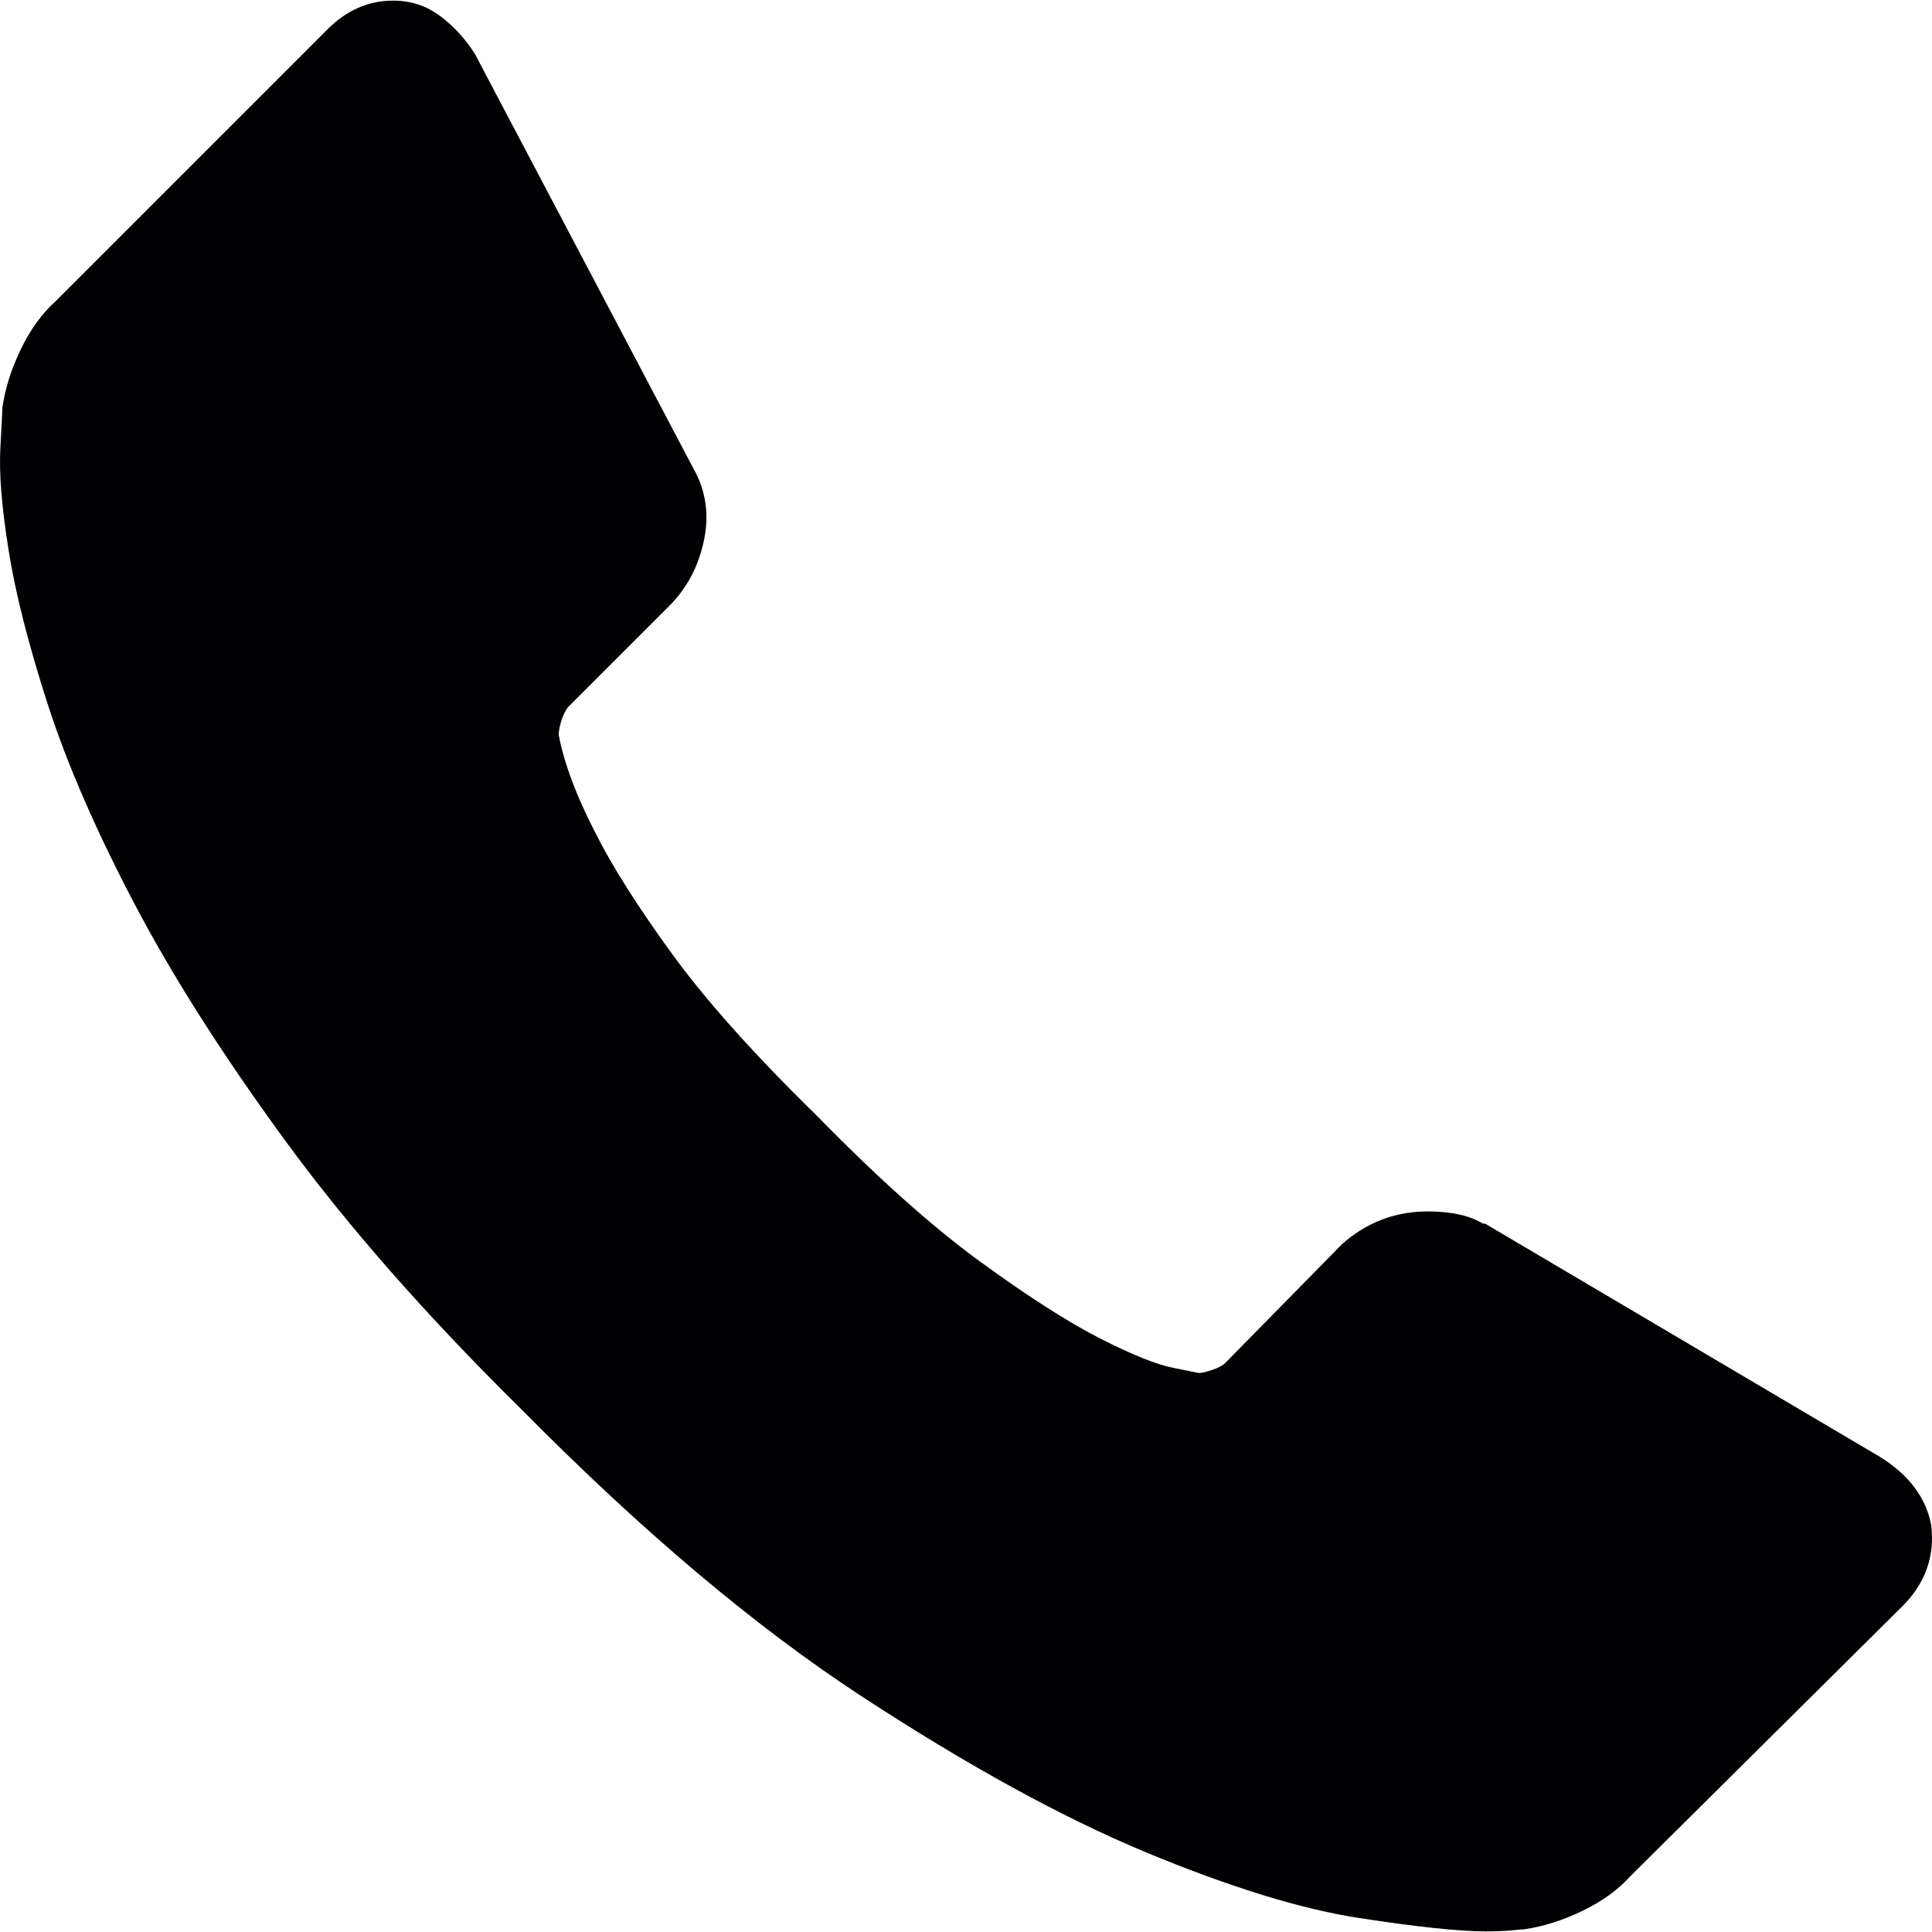
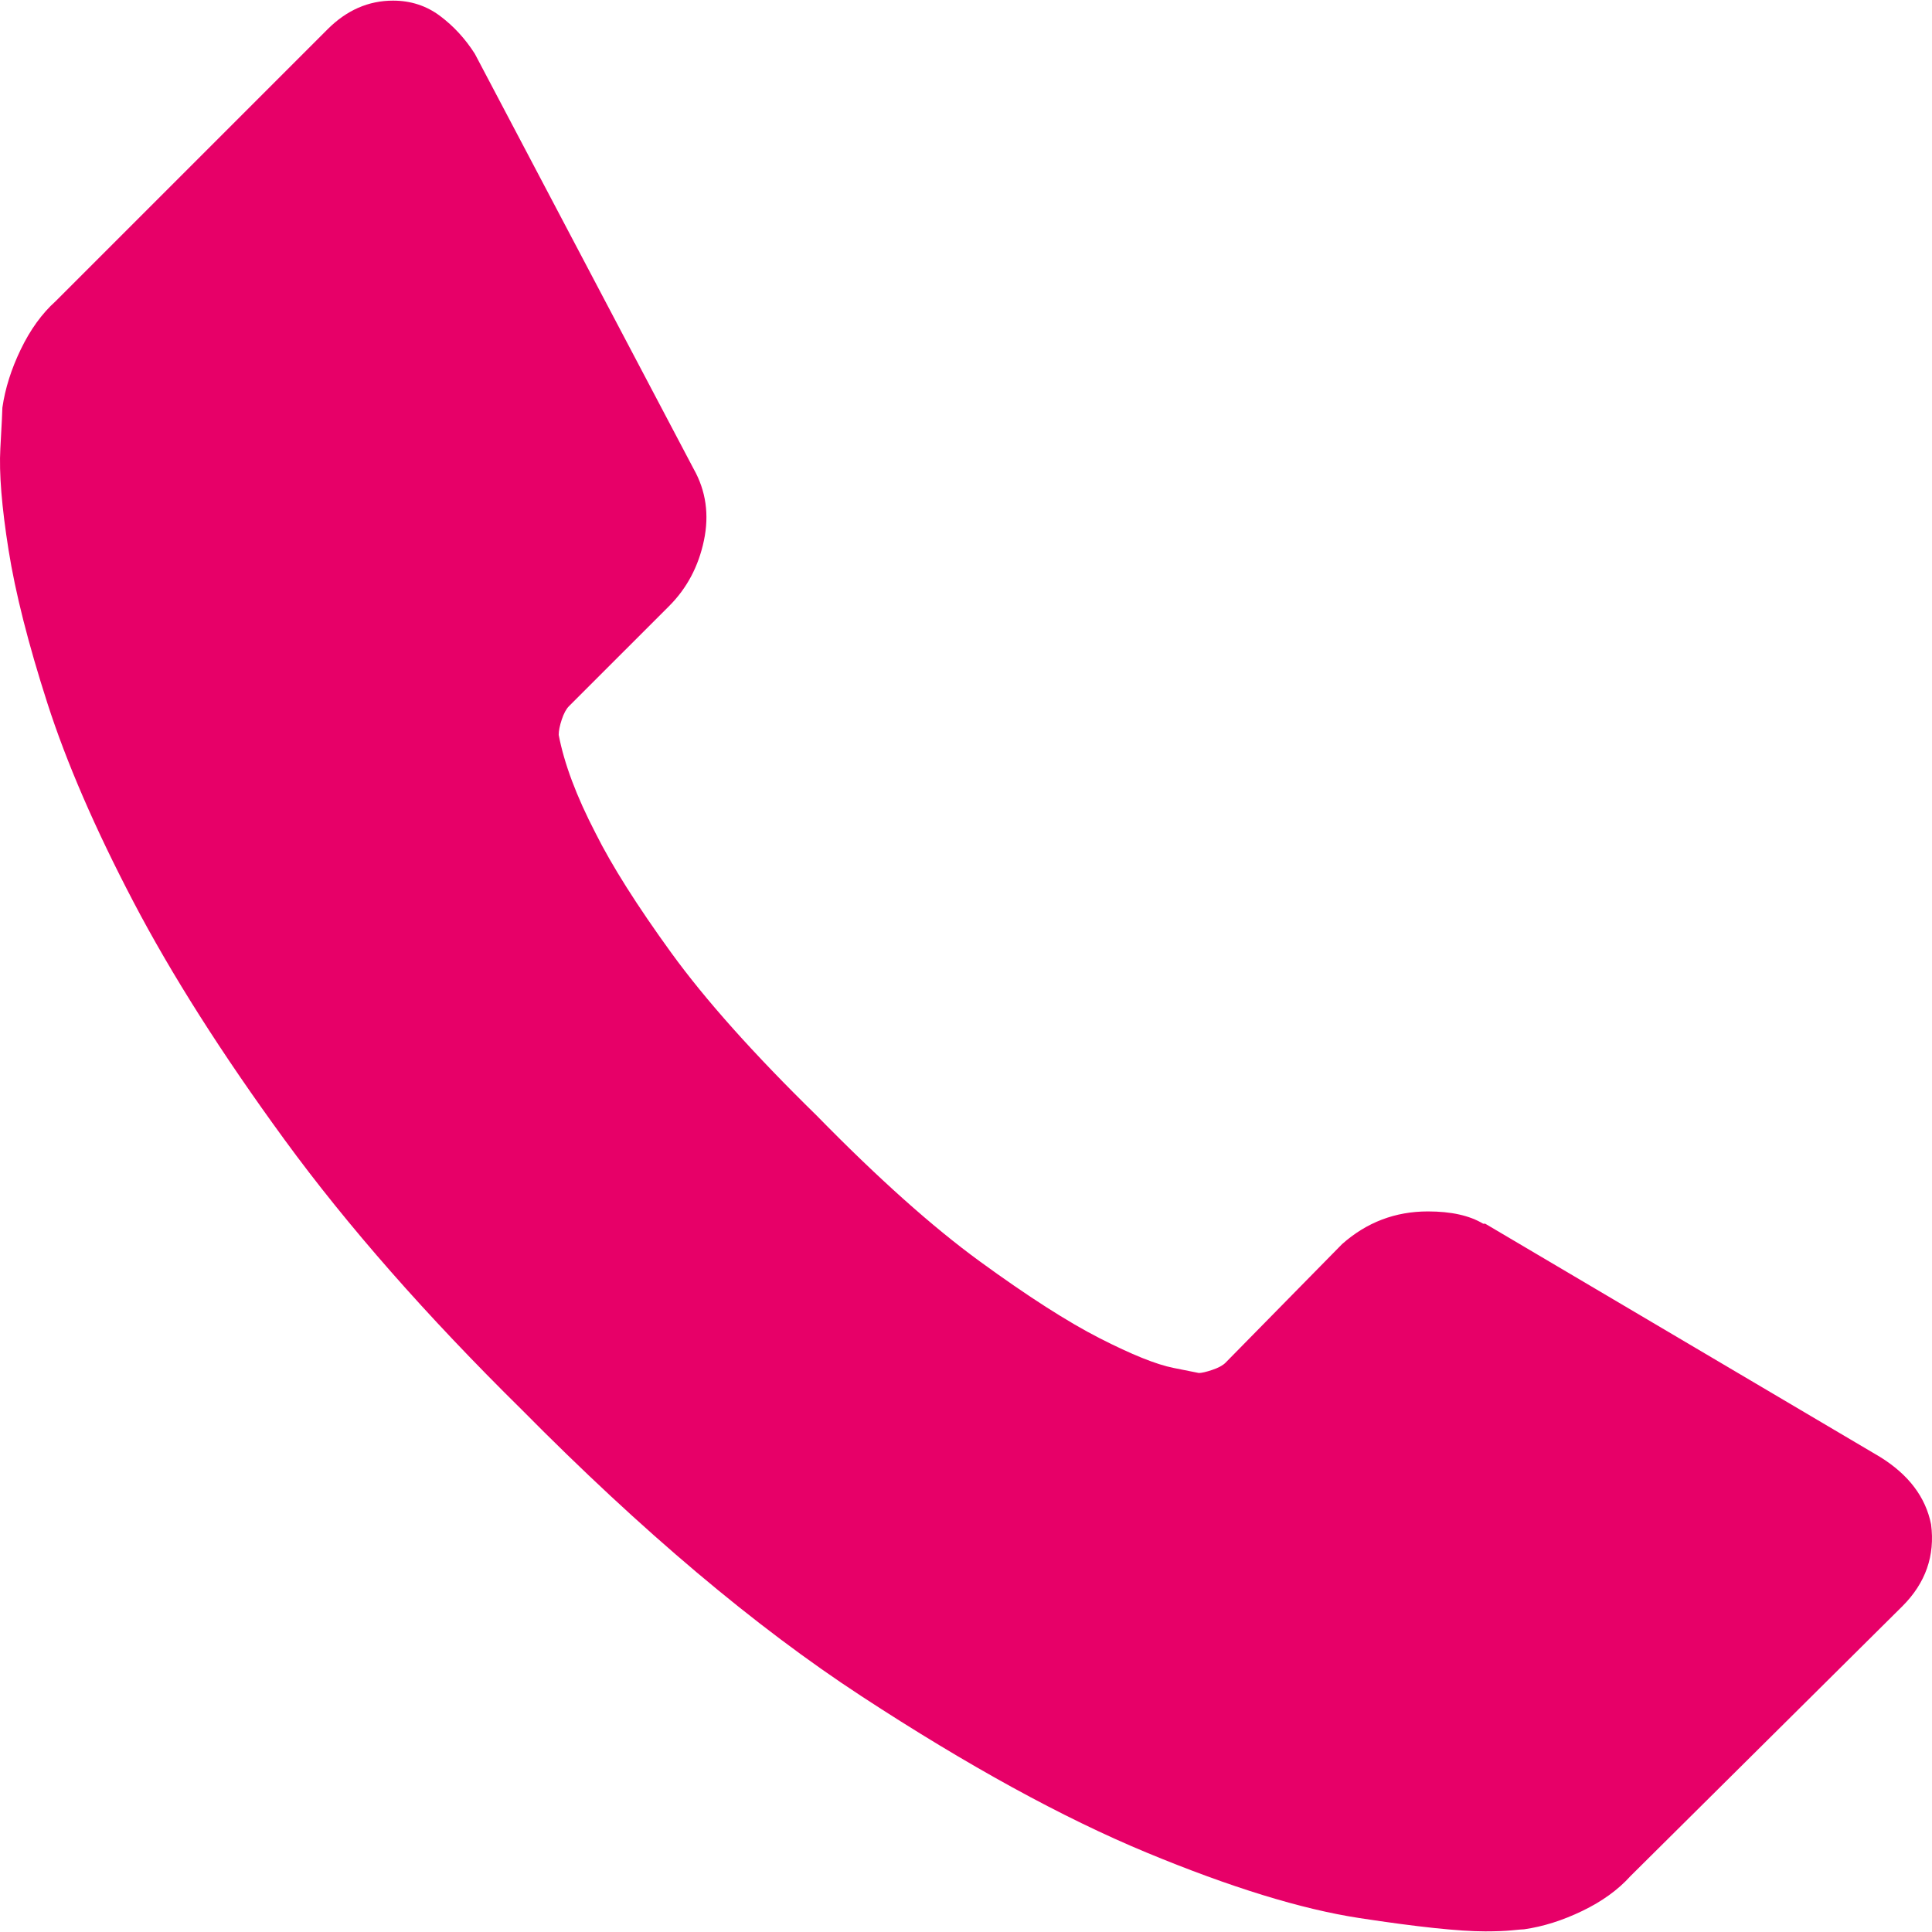
<svg xmlns="http://www.w3.org/2000/svg" version="1.1" id="Capa_1" x="0px" y="0px" viewBox="0 0 578.106 578.106" style="enable-background:new 0 0 578.106 578.106;" xml:space="preserve">
  <g>
    <g>
-       <path style="fill:#010002;" d="M577.83,456.128c1.225,9.385-1.635,17.545-8.568,24.48l-81.396,80.781    c-3.672,4.08-8.465,7.551-14.381,10.404c-5.916,2.857-11.729,4.693-17.439,5.508c-0.408,0-1.635,0.105-3.676,0.309    c-2.037,0.203-4.689,0.307-7.953,0.307c-7.754,0-20.301-1.326-37.641-3.979s-38.555-9.182-63.645-19.584    c-25.096-10.404-53.553-26.012-85.376-46.818c-31.823-20.805-65.688-49.367-101.592-85.68    c-28.56-28.152-52.224-55.08-70.992-80.783c-18.768-25.705-33.864-49.471-45.288-71.299    c-11.425-21.828-19.993-41.616-25.705-59.364S4.59,177.362,2.55,164.51s-2.856-22.95-2.448-30.294    c0.408-7.344,0.612-11.424,0.612-12.24c0.816-5.712,2.652-11.526,5.508-17.442s6.324-10.71,10.404-14.382L98.022,8.756    c5.712-5.712,12.24-8.568,19.584-8.568c5.304,0,9.996,1.53,14.076,4.59s7.548,6.834,10.404,11.322l65.484,124.236    c3.672,6.528,4.692,13.668,3.06,21.42c-1.632,7.752-5.1,14.28-10.404,19.584l-29.988,29.988c-0.816,0.816-1.53,2.142-2.142,3.978    s-0.918,3.366-0.918,4.59c1.632,8.568,5.304,18.36,11.016,29.376c4.896,9.792,12.444,21.726,22.644,35.802    s24.684,30.293,43.452,48.653c18.36,18.77,34.68,33.354,48.96,43.76c14.277,10.4,26.215,18.053,35.803,22.949    c9.588,4.896,16.932,7.854,22.031,8.871l7.648,1.531c0.816,0,2.145-0.307,3.979-0.918c1.836-0.613,3.162-1.326,3.979-2.143    l34.883-35.496c7.348-6.527,15.912-9.791,25.705-9.791c6.938,0,12.443,1.223,16.523,3.672h0.611l118.115,69.768    C571.098,441.238,576.197,447.968,577.83,456.128z" />
+       <path style="fill:#E70068;" d="M577.83,456.128c1.225,9.385-1.635,17.545-8.568,24.48l-81.396,80.781    c-3.672,4.08-8.465,7.551-14.381,10.404c-5.916,2.857-11.729,4.693-17.439,5.508c-0.408,0-1.635,0.105-3.676,0.309    c-2.037,0.203-4.689,0.307-7.953,0.307c-7.754,0-20.301-1.326-37.641-3.979s-38.555-9.182-63.645-19.584    c-25.096-10.404-53.553-26.012-85.376-46.818c-31.823-20.805-65.688-49.367-101.592-85.68    c-28.56-28.152-52.224-55.08-70.992-80.783c-18.768-25.705-33.864-49.471-45.288-71.299    c-11.425-21.828-19.993-41.616-25.705-59.364S4.59,177.362,2.55,164.51s-2.856-22.95-2.448-30.294    c0.408-7.344,0.612-11.424,0.612-12.24c0.816-5.712,2.652-11.526,5.508-17.442s6.324-10.71,10.404-14.382L98.022,8.756    c5.712-5.712,12.24-8.568,19.584-8.568c5.304,0,9.996,1.53,14.076,4.59s7.548,6.834,10.404,11.322l65.484,124.236    c3.672,6.528,4.692,13.668,3.06,21.42c-1.632,7.752-5.1,14.28-10.404,19.584l-29.988,29.988c-0.816,0.816-1.53,2.142-2.142,3.978    s-0.918,3.366-0.918,4.59c1.632,8.568,5.304,18.36,11.016,29.376c4.896,9.792,12.444,21.726,22.644,35.802    s24.684,30.293,43.452,48.653c18.36,18.77,34.68,33.354,48.96,43.76c14.277,10.4,26.215,18.053,35.803,22.949    c9.588,4.896,16.932,7.854,22.031,8.871l7.648,1.531c0.816,0,2.145-0.307,3.979-0.918c1.836-0.613,3.162-1.326,3.979-2.143    l34.883-35.496c7.348-6.527,15.912-9.791,25.705-9.791c6.938,0,12.443,1.223,16.523,3.672h0.611l118.115,69.768    C571.098,441.238,576.197,447.968,577.83,456.128z" />
    </g>
  </g>
  <g>
</g>
  <g>
</g>
  <g>
</g>
  <g>
</g>
  <g>
</g>
  <g>
</g>
  <g>
</g>
  <g>
</g>
  <g>
</g>
  <g>
</g>
  <g>
</g>
  <g>
</g>
  <g>
</g>
  <g>
</g>
  <g>
</g>
</svg>
